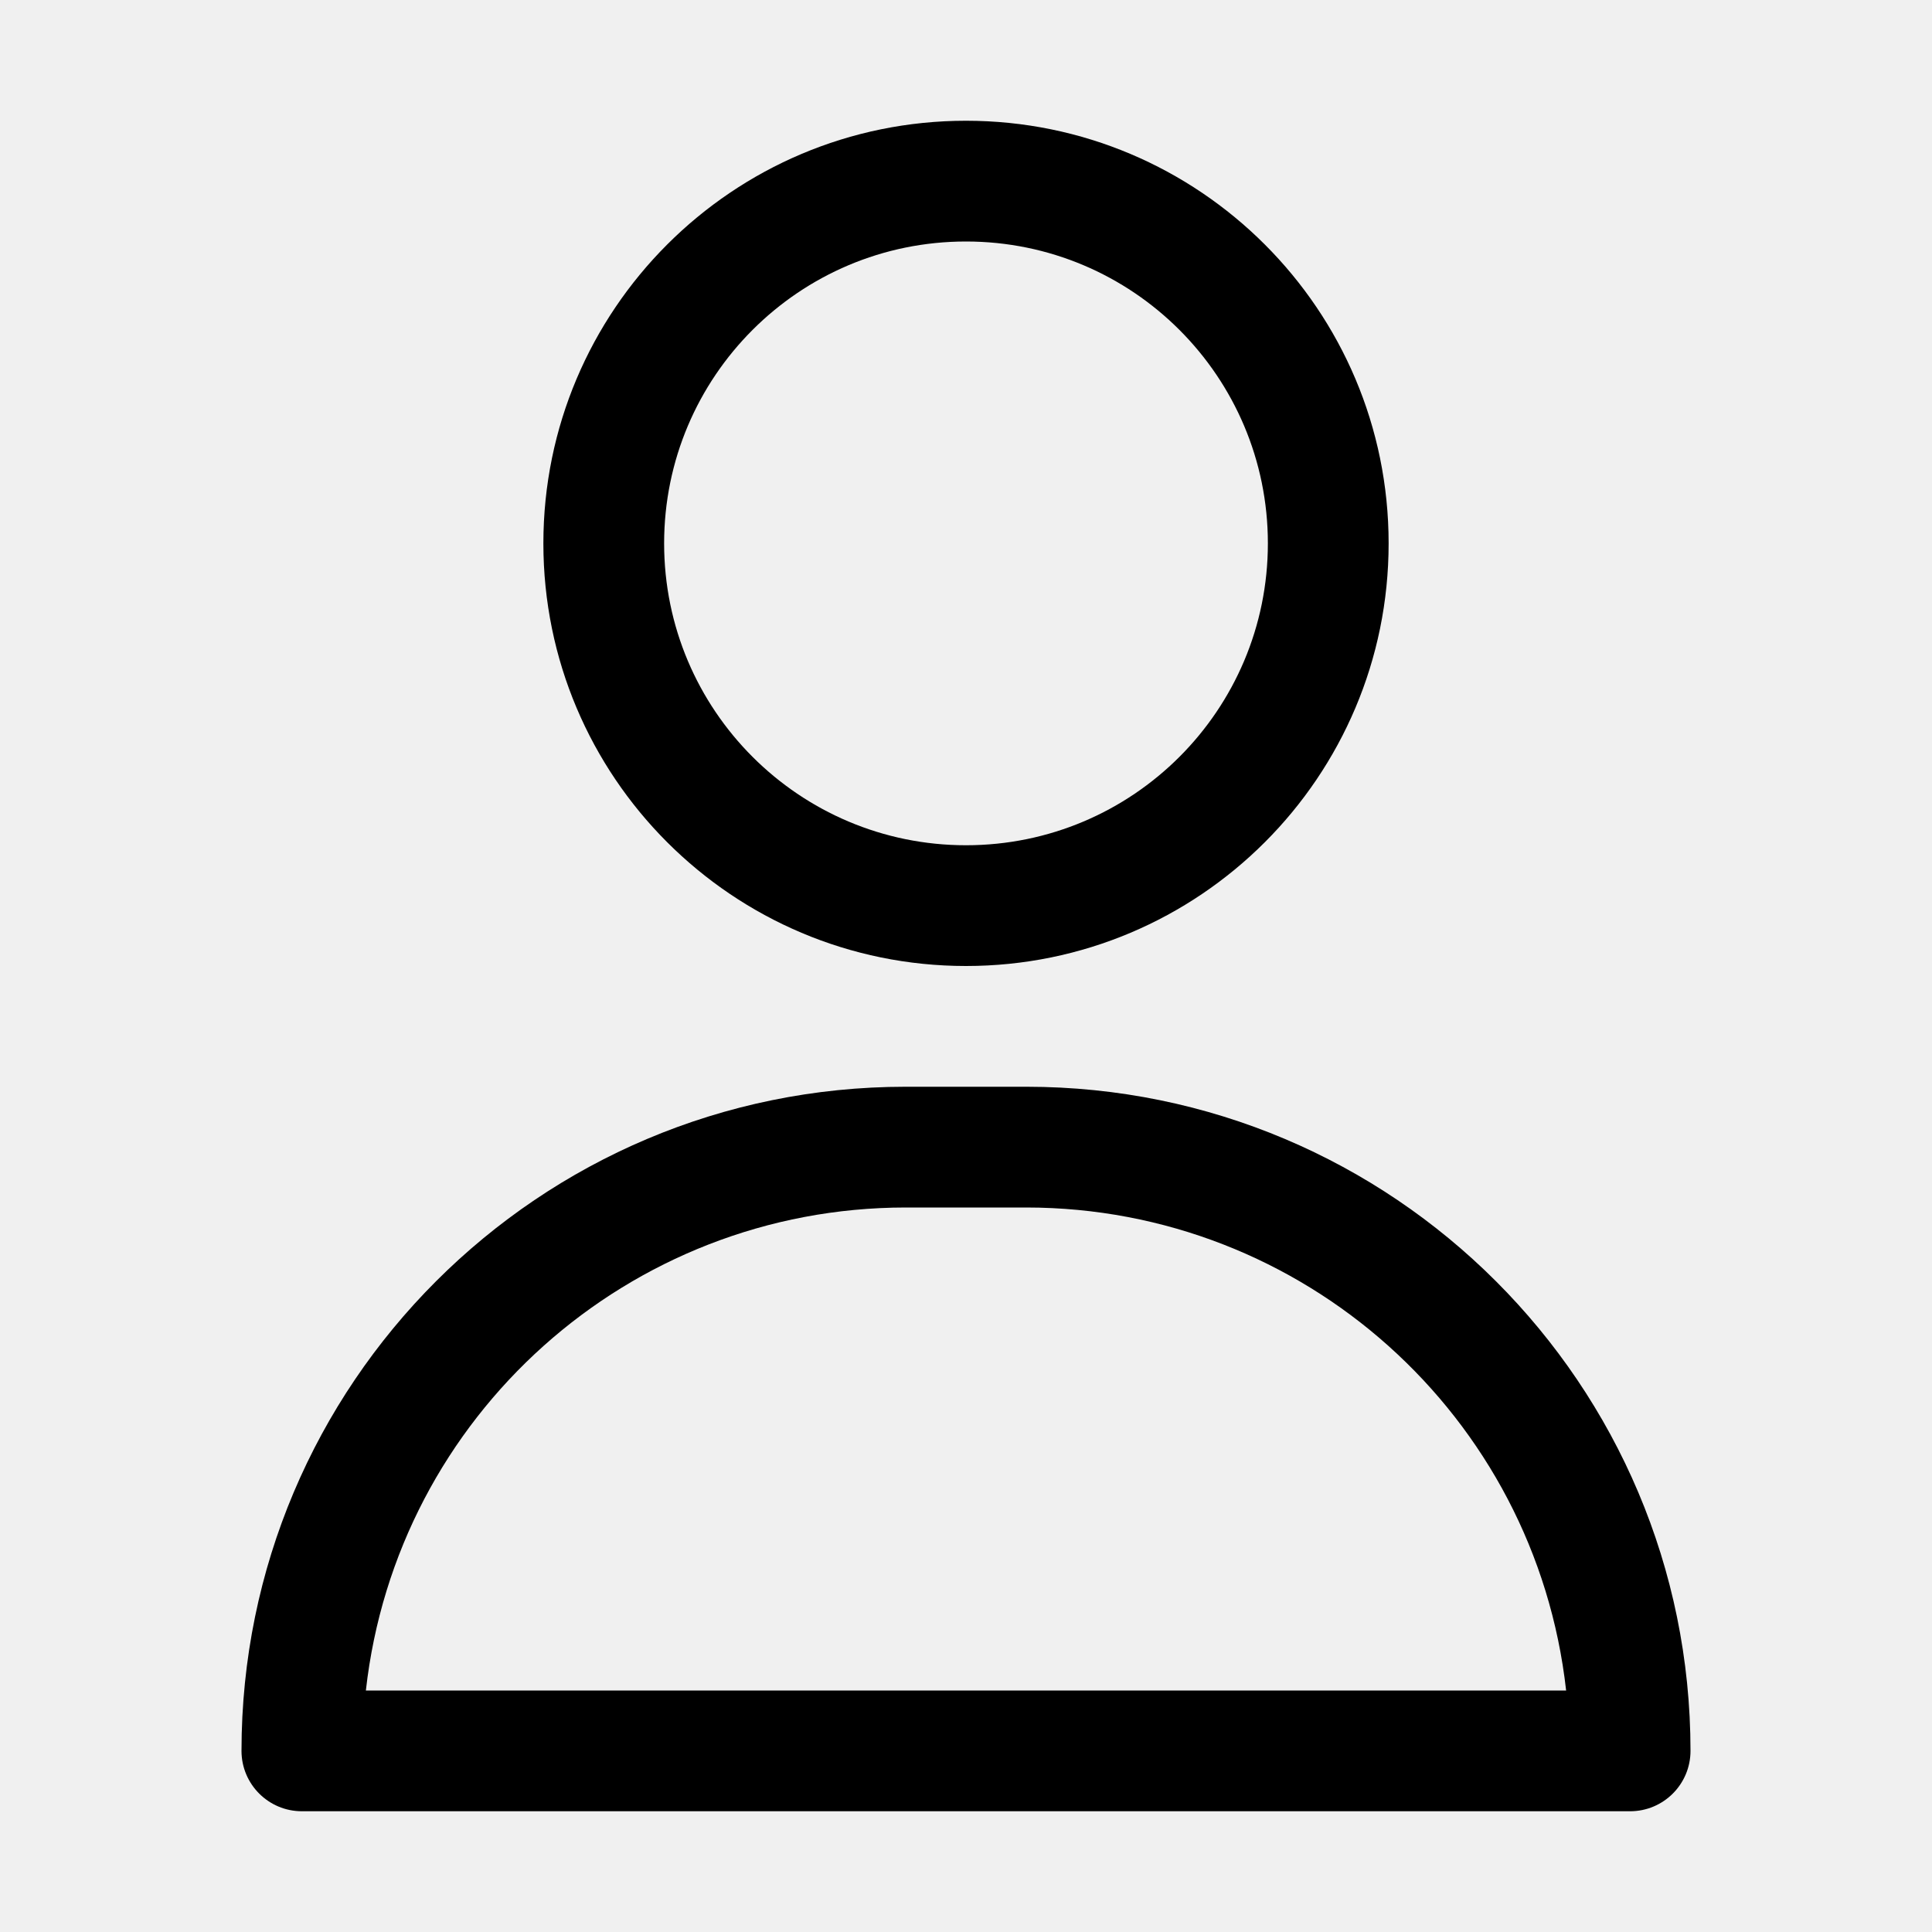
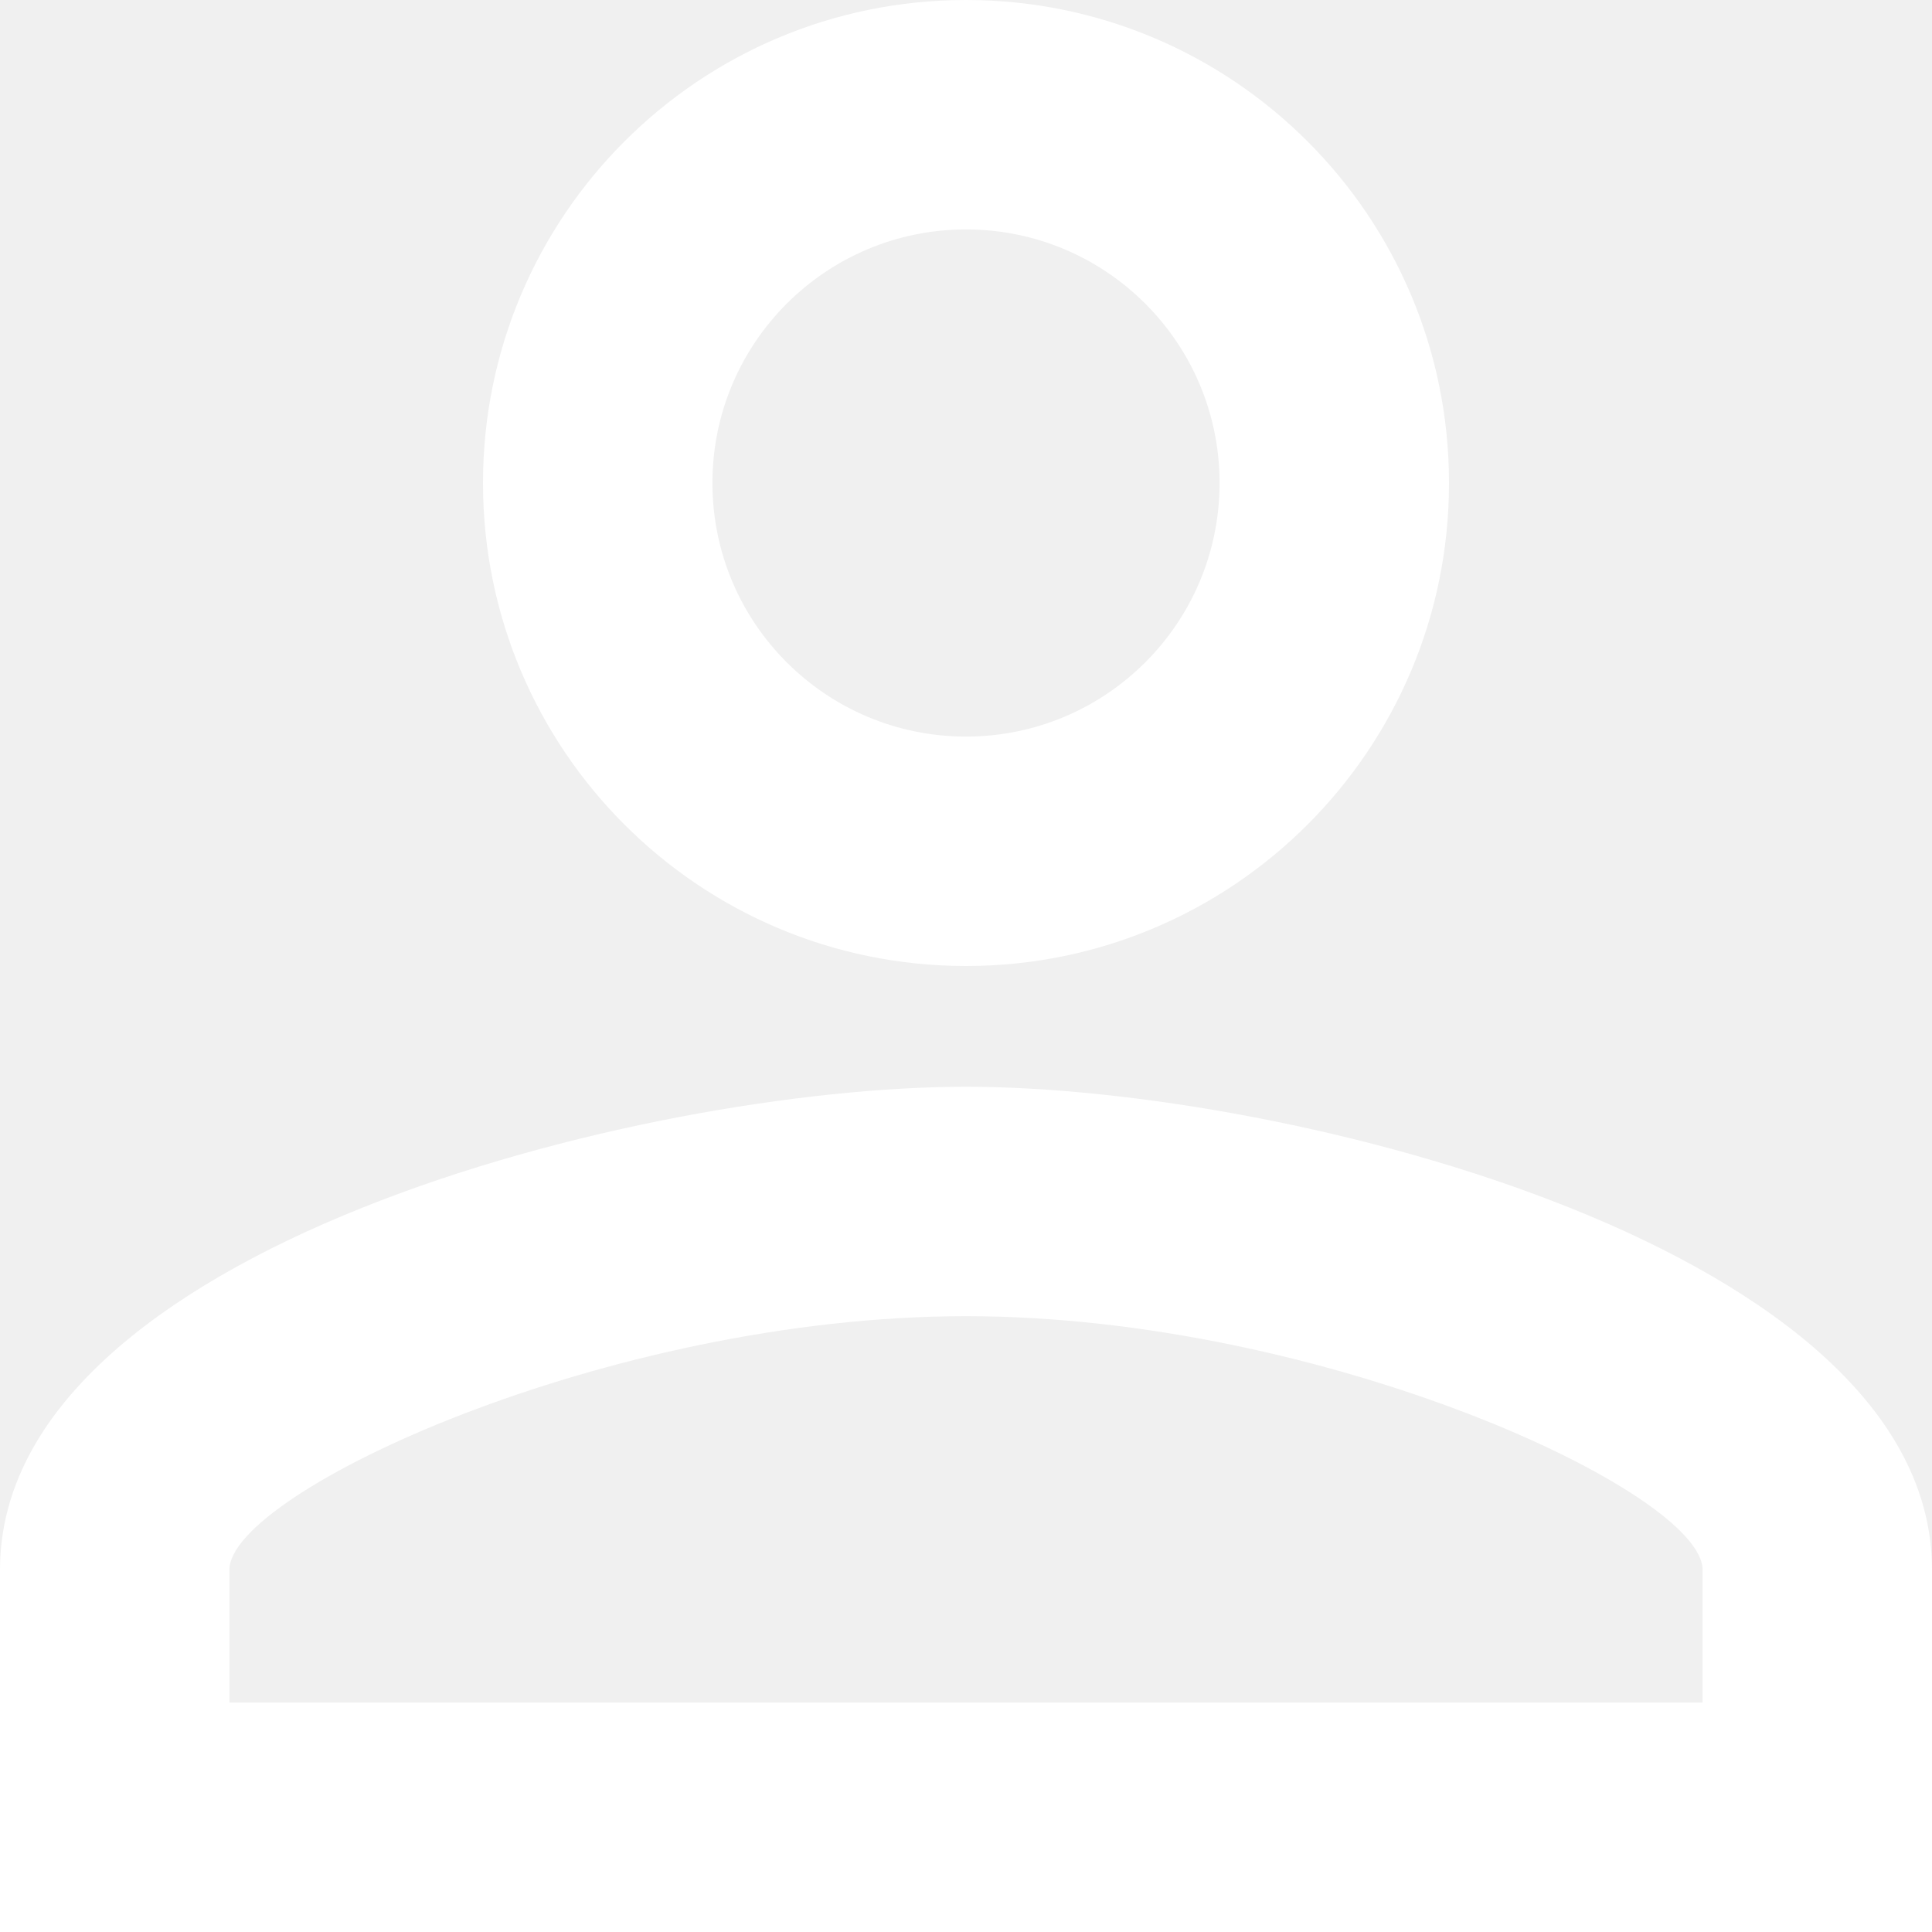
- <svg xmlns="http://www.w3.org/2000/svg" viewBox="0 0 32 32">
-   <g id="about">
-     <path d="M16,16A7,7,0,1,0,9,9,7,7,0,0,0,16,16ZM16,4a5,5,0,1,1-5,5A5,5,0,0,1,16,4Z" />
-     <path d="M17,18H15A11,11,0,0,0,4,29a1,1,0,0,0,1,1H27a1,1,0,0,0,1-1A11,11,0,0,0,17,18ZM6.06,28A9,9,0,0,1,15,20h2a9,9,0,0,1,8.94,8Z" />
-   </g>
+ <svg xmlns="http://www.w3.org/2000/svg" width="16" height="16" viewBox="0 0 16 16" fill="none">
+   <path d="M8 1.9C9.16 1.9 10.1 2.84 10.1 4C10.1 5.16 9.16 6.1 8 6.1C6.84 6.1 5.9 5.16 5.9 4C5.9 2.84 6.84 1.9 8 1.9ZM8 10.9C10.97 10.9 14.1 12.36 14.1 13V14.1H1.9V13C1.9 12.36 5.03 10.9 8 10.9ZM8 0C5.79 0 4 1.79 4 4C4 6.21 5.79 8 8 8C10.21 8 12 6.21 12 4C12 1.79 10.21 0 8 0ZM8 9C5.33 9 0 10.34 0 13V16H16V13C16 10.34 10.67 9 8 9Z" fill="white" />
</svg>
